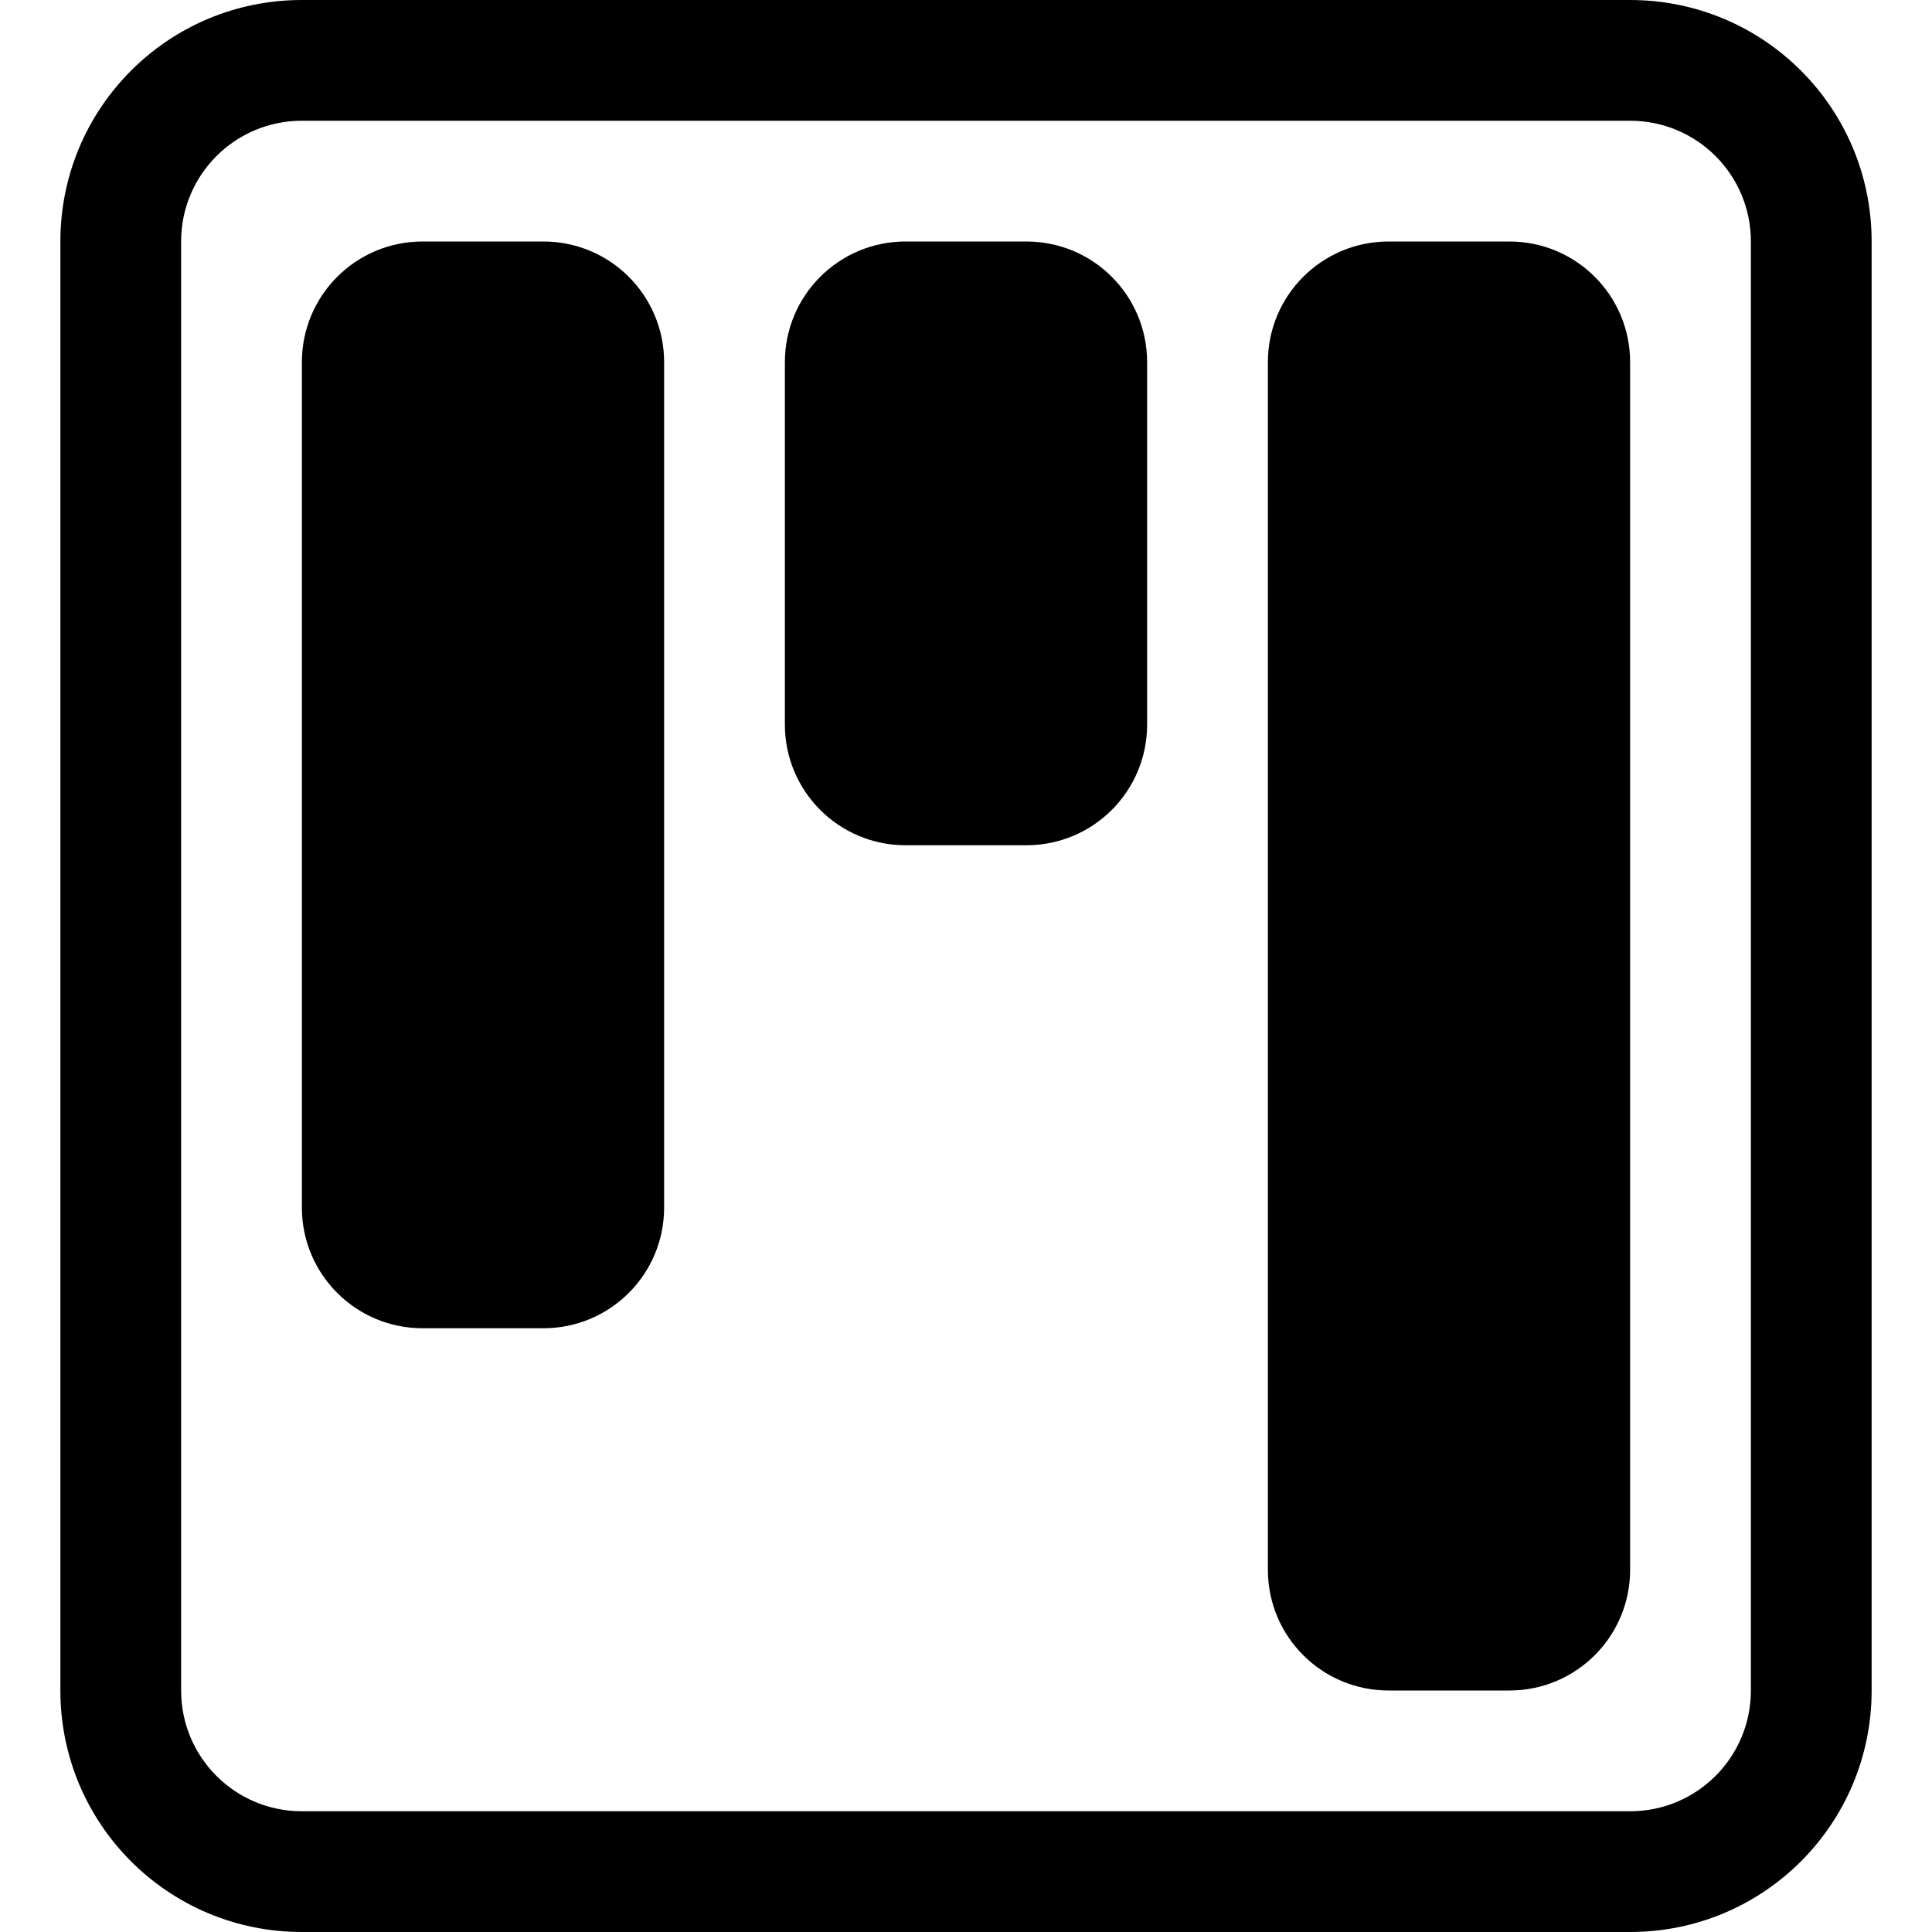
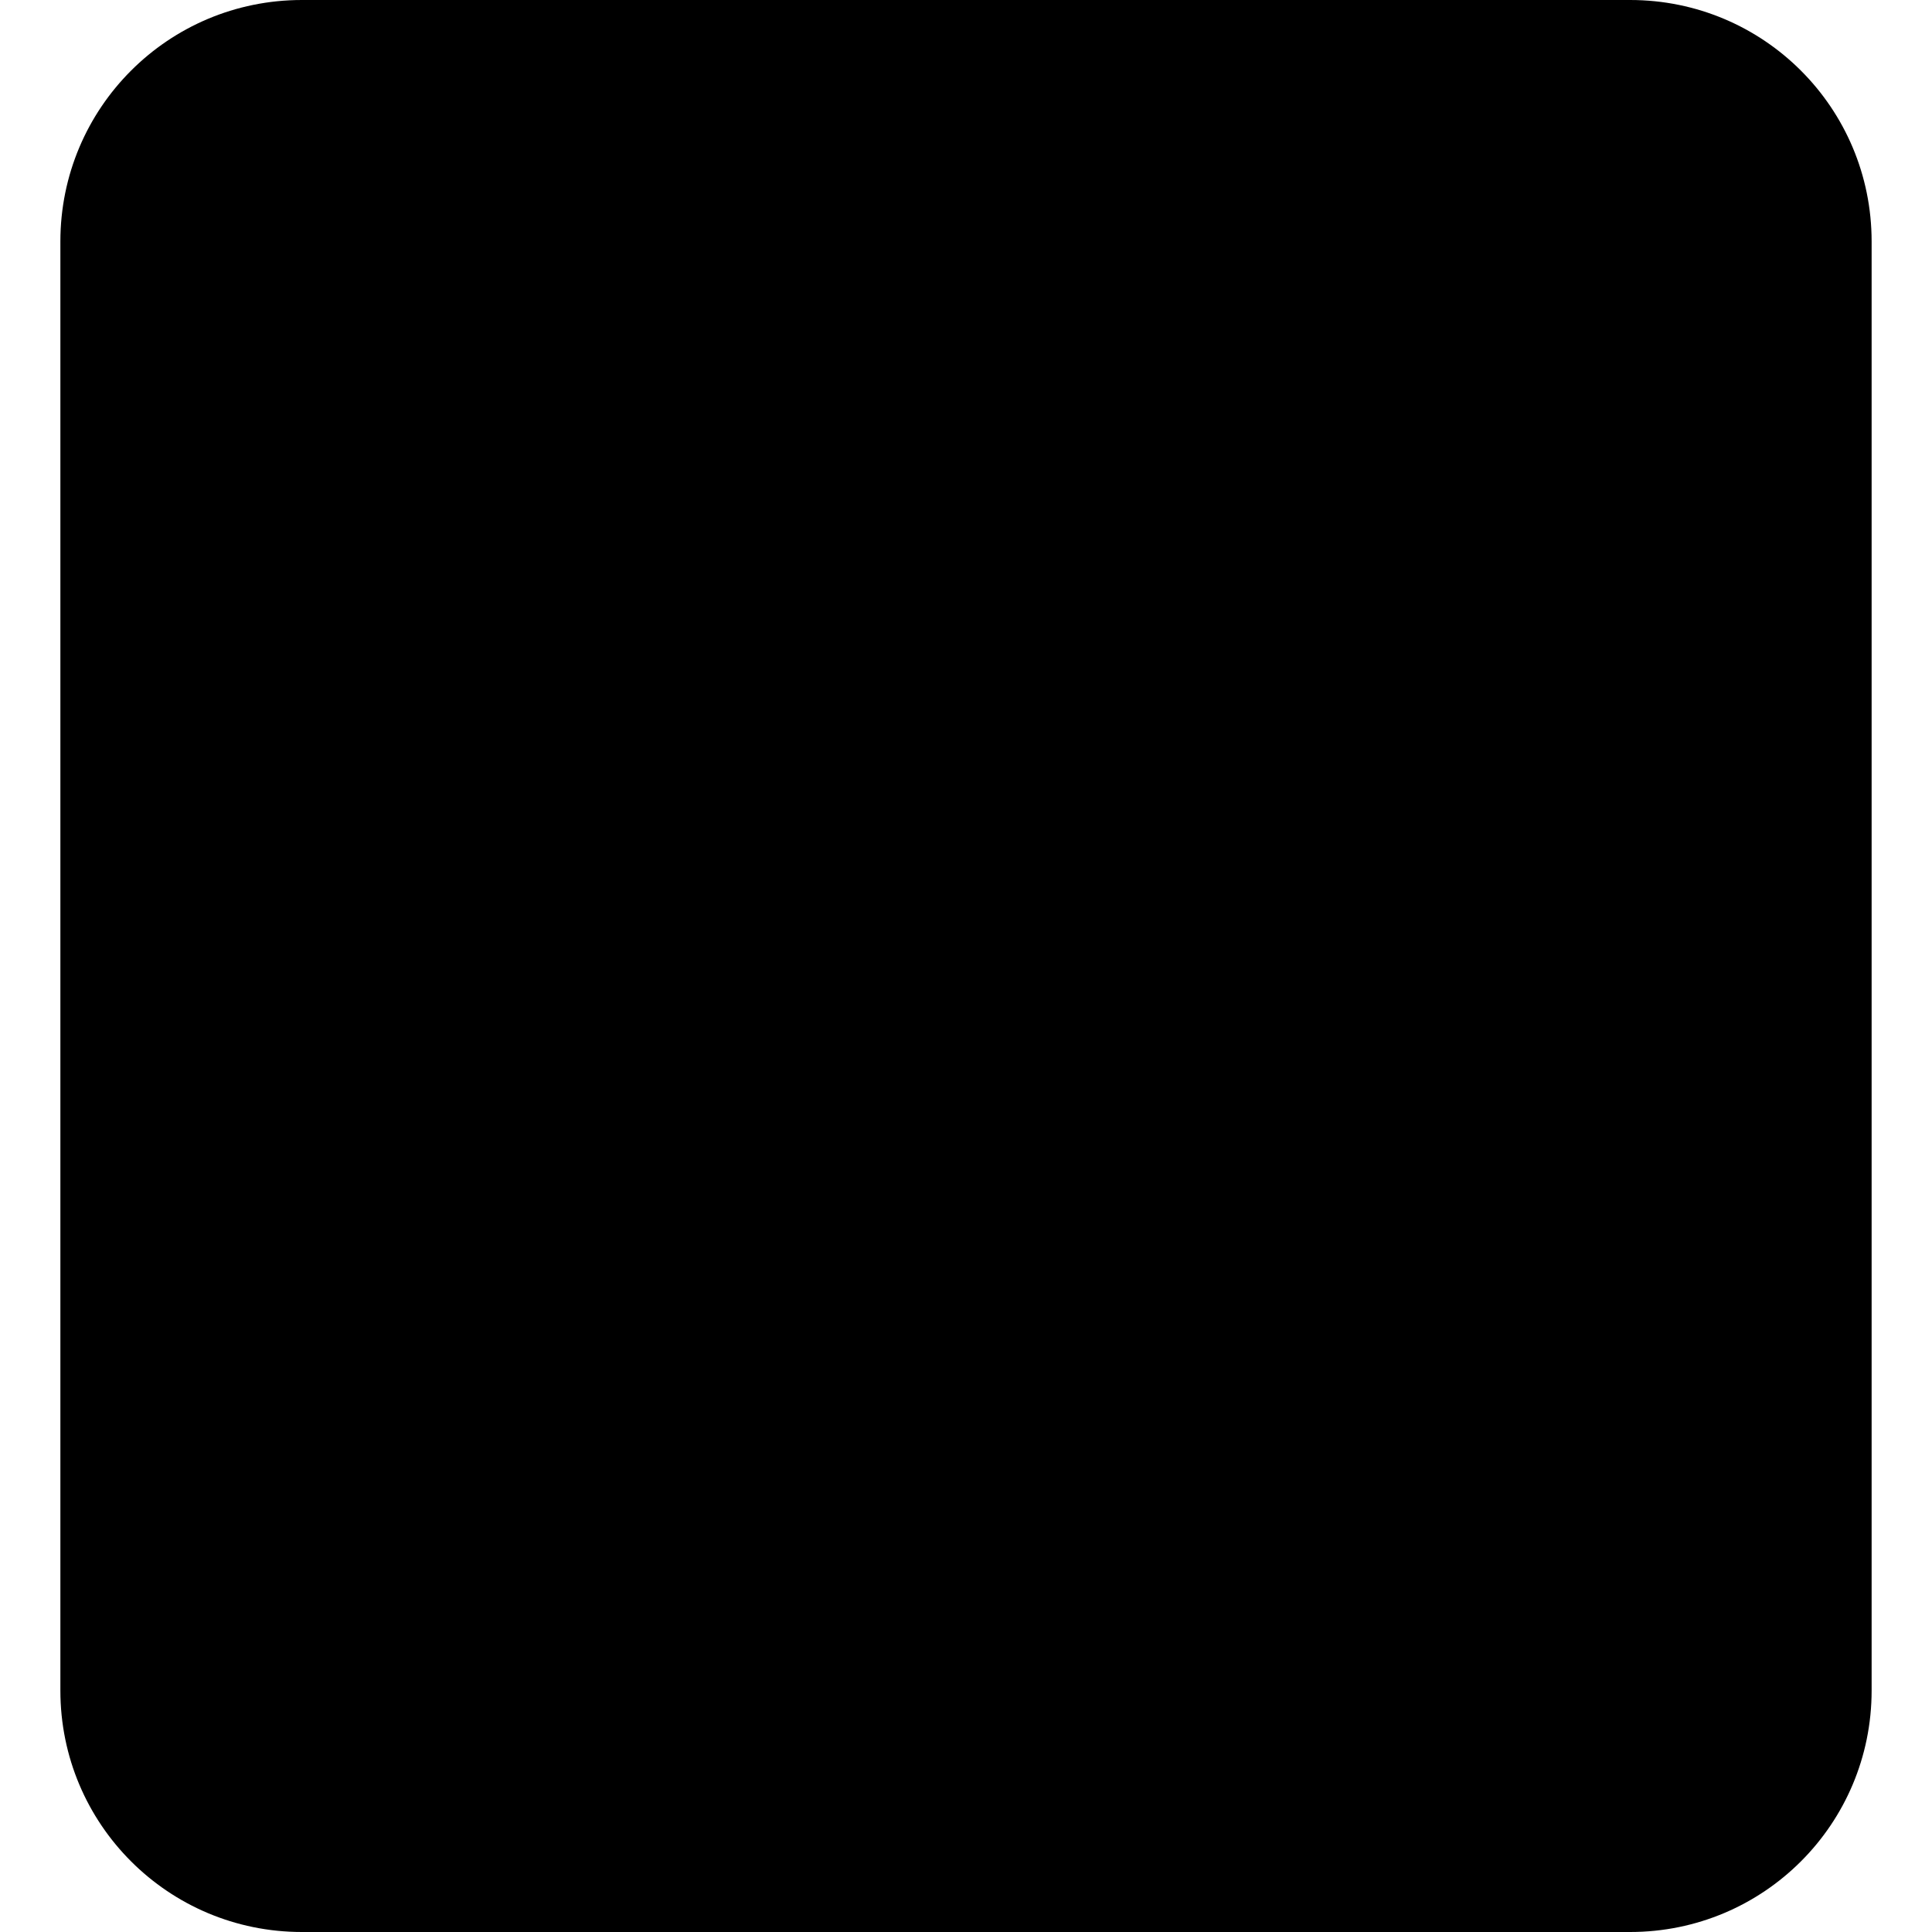
<svg xmlns="http://www.w3.org/2000/svg" version="1.1" id="Layer_1" x="0px" y="0px" viewBox="0 0 512 512" style="enable-background:new 0 0 512 512;" xml:space="preserve">
  <style type="text/css">
- 	.st0{fill-rule:evenodd;clip-rule:evenodd;}
+ 	.st0{fillRule:evenodd;clip-rule:evenodd;}
</style>
  <g>
    <path class="st0" d="M432,32H80c-17.7,0-32,14.3-32,32v384c0,17.7,14.3,32,32,32h352c17.7,0,32-14.3,32-32V64   C464,46.3,449.7,32,432,32z M80,0C44.6,0,16,28.6,16,64v384c0,35.4,28.6,64,64,64h352c35.4,0,64-28.6,64-64V64   c0-35.4-28.6-64-64-64H80z" />
    <path d="M240,64h32c17.7,0,32,14.3,32,32v96c0,17.7-14.3,32-32,32h-32c-17.7,0-32-14.3-32-32V96C208,78.3,222.3,64,240,64z" />
    <path d="M112,64h32c17.7,0,32,14.3,32,32v224c0,17.7-14.3,32-32,32h-32c-17.7,0-32-14.3-32-32V96C80,78.3,94.3,64,112,64z" />
    <path d="M368,64h32c17.7,0,32,14.3,32,32v320c0,17.7-14.3,32-32,32h-32c-17.7,0-32-14.3-32-32V96C336,78.3,350.3,64,368,64z" />
  </g>
</svg>
